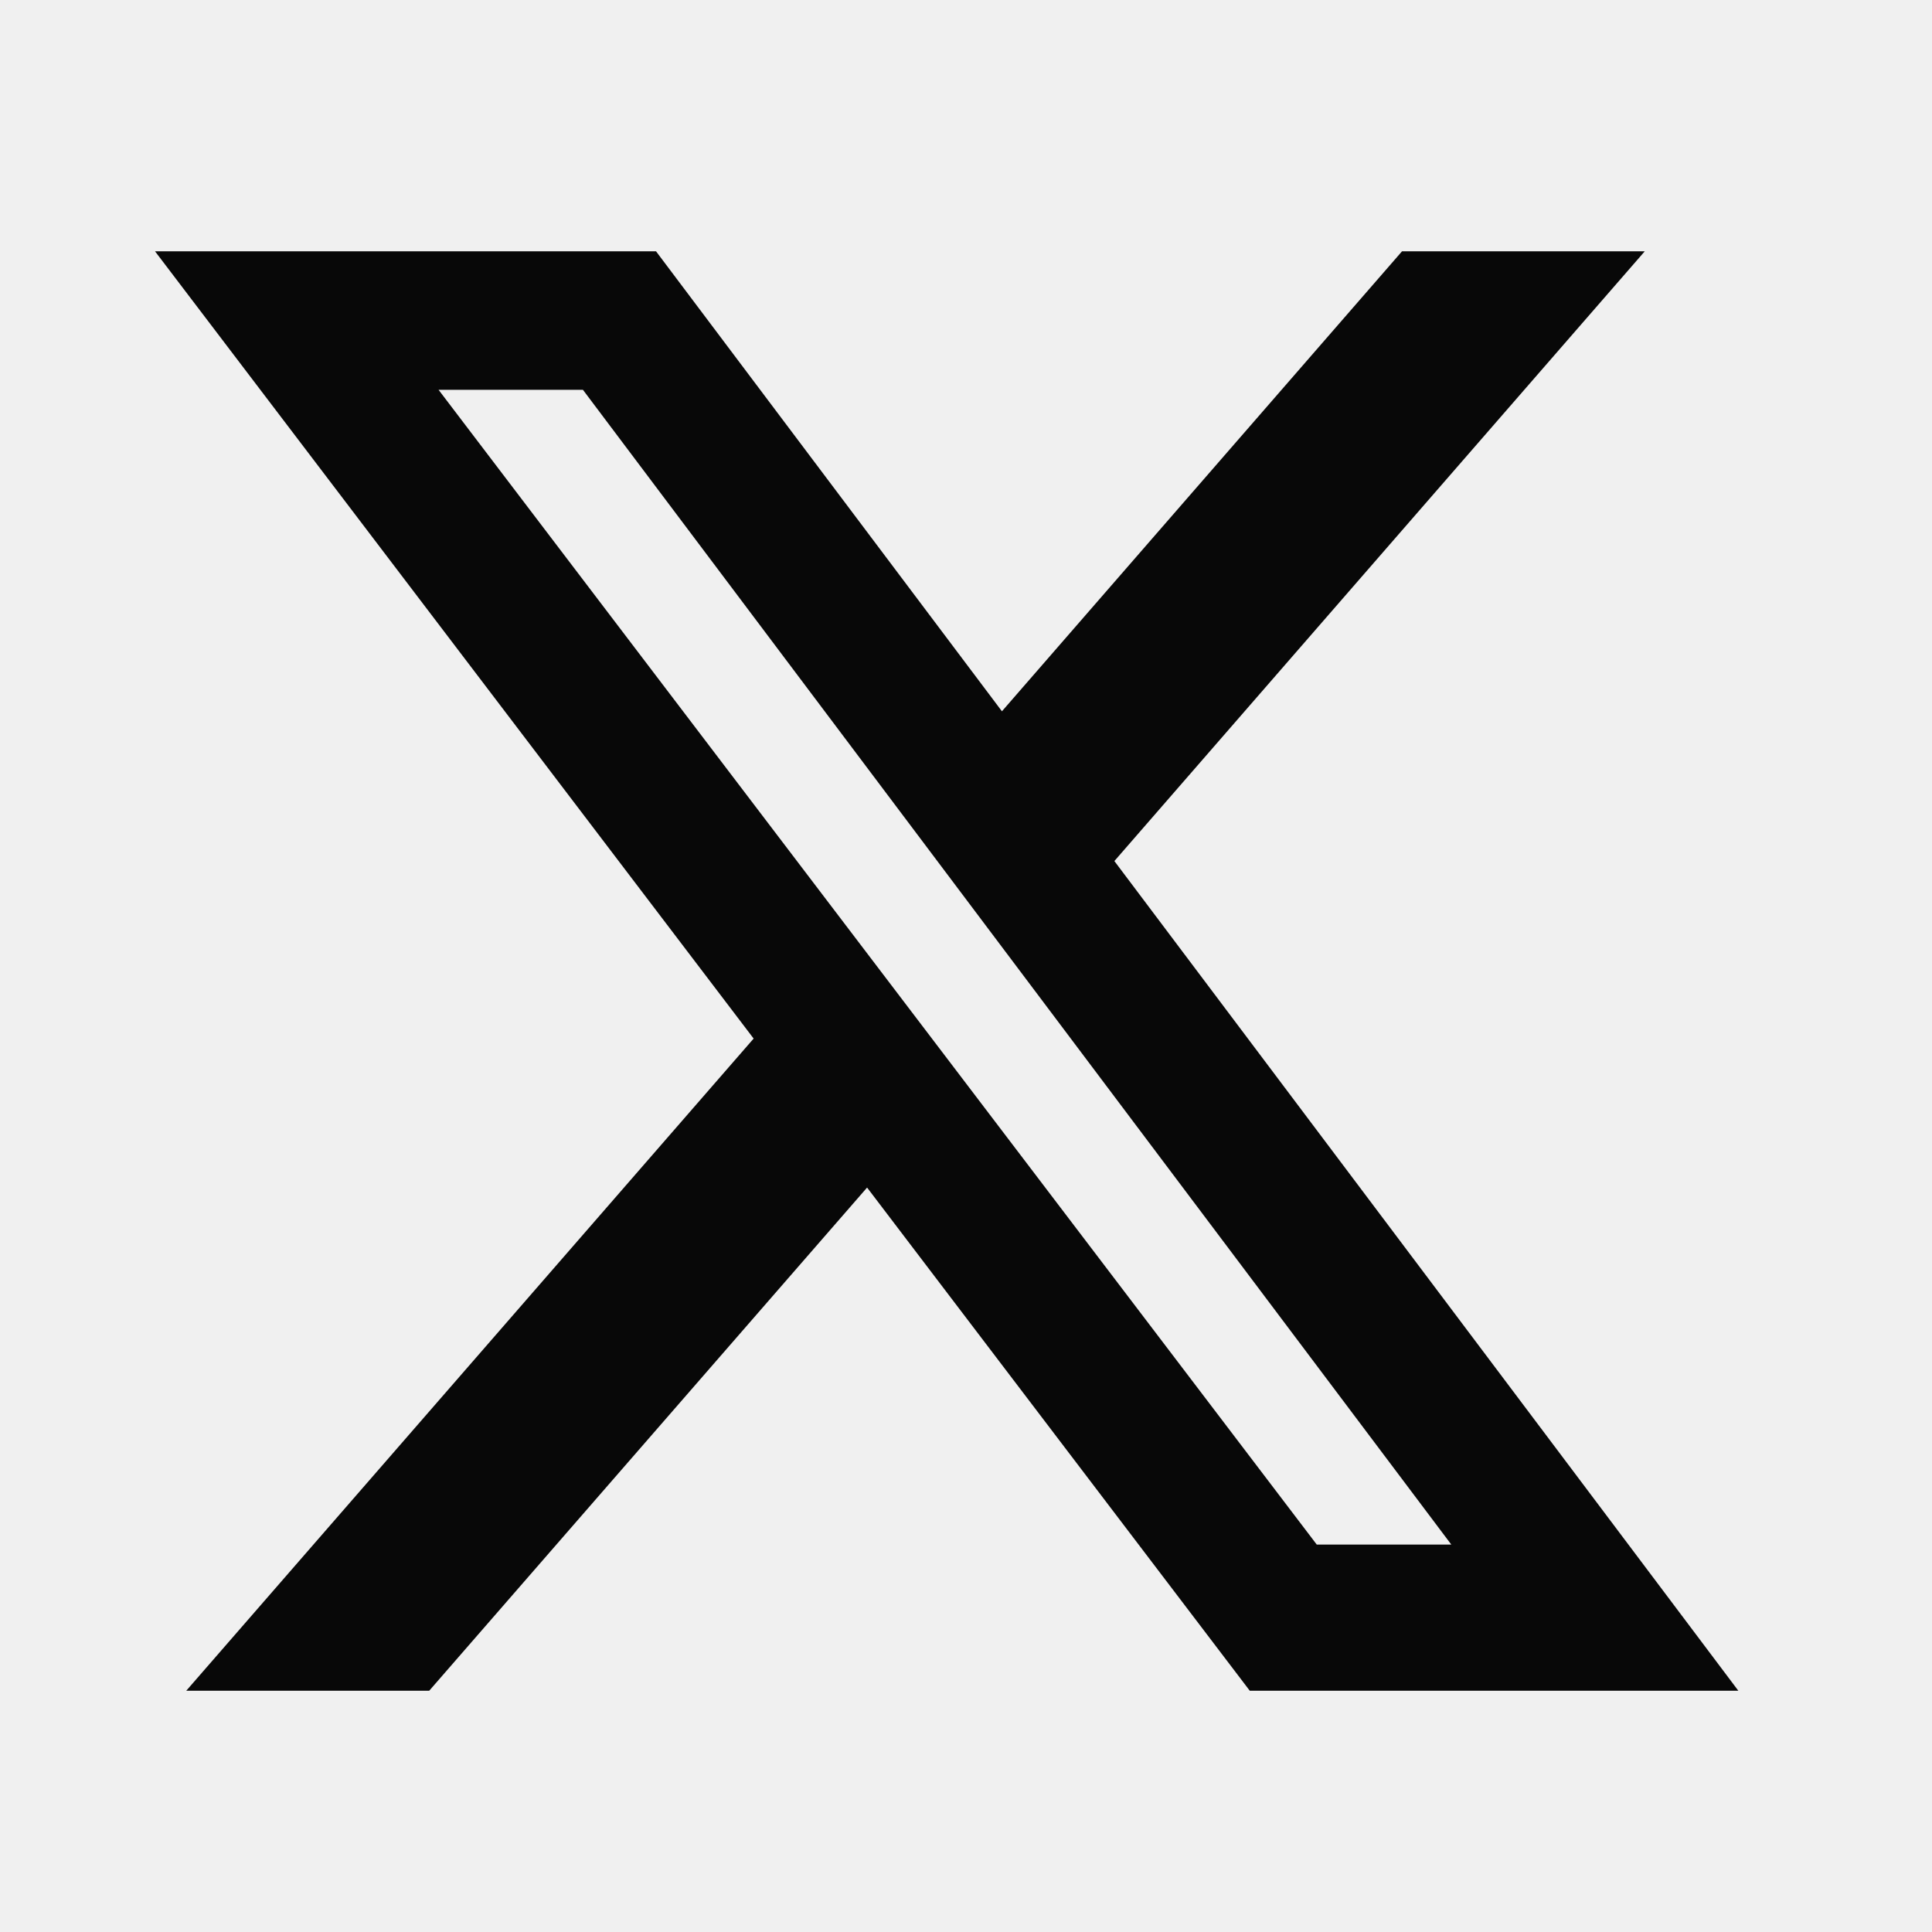
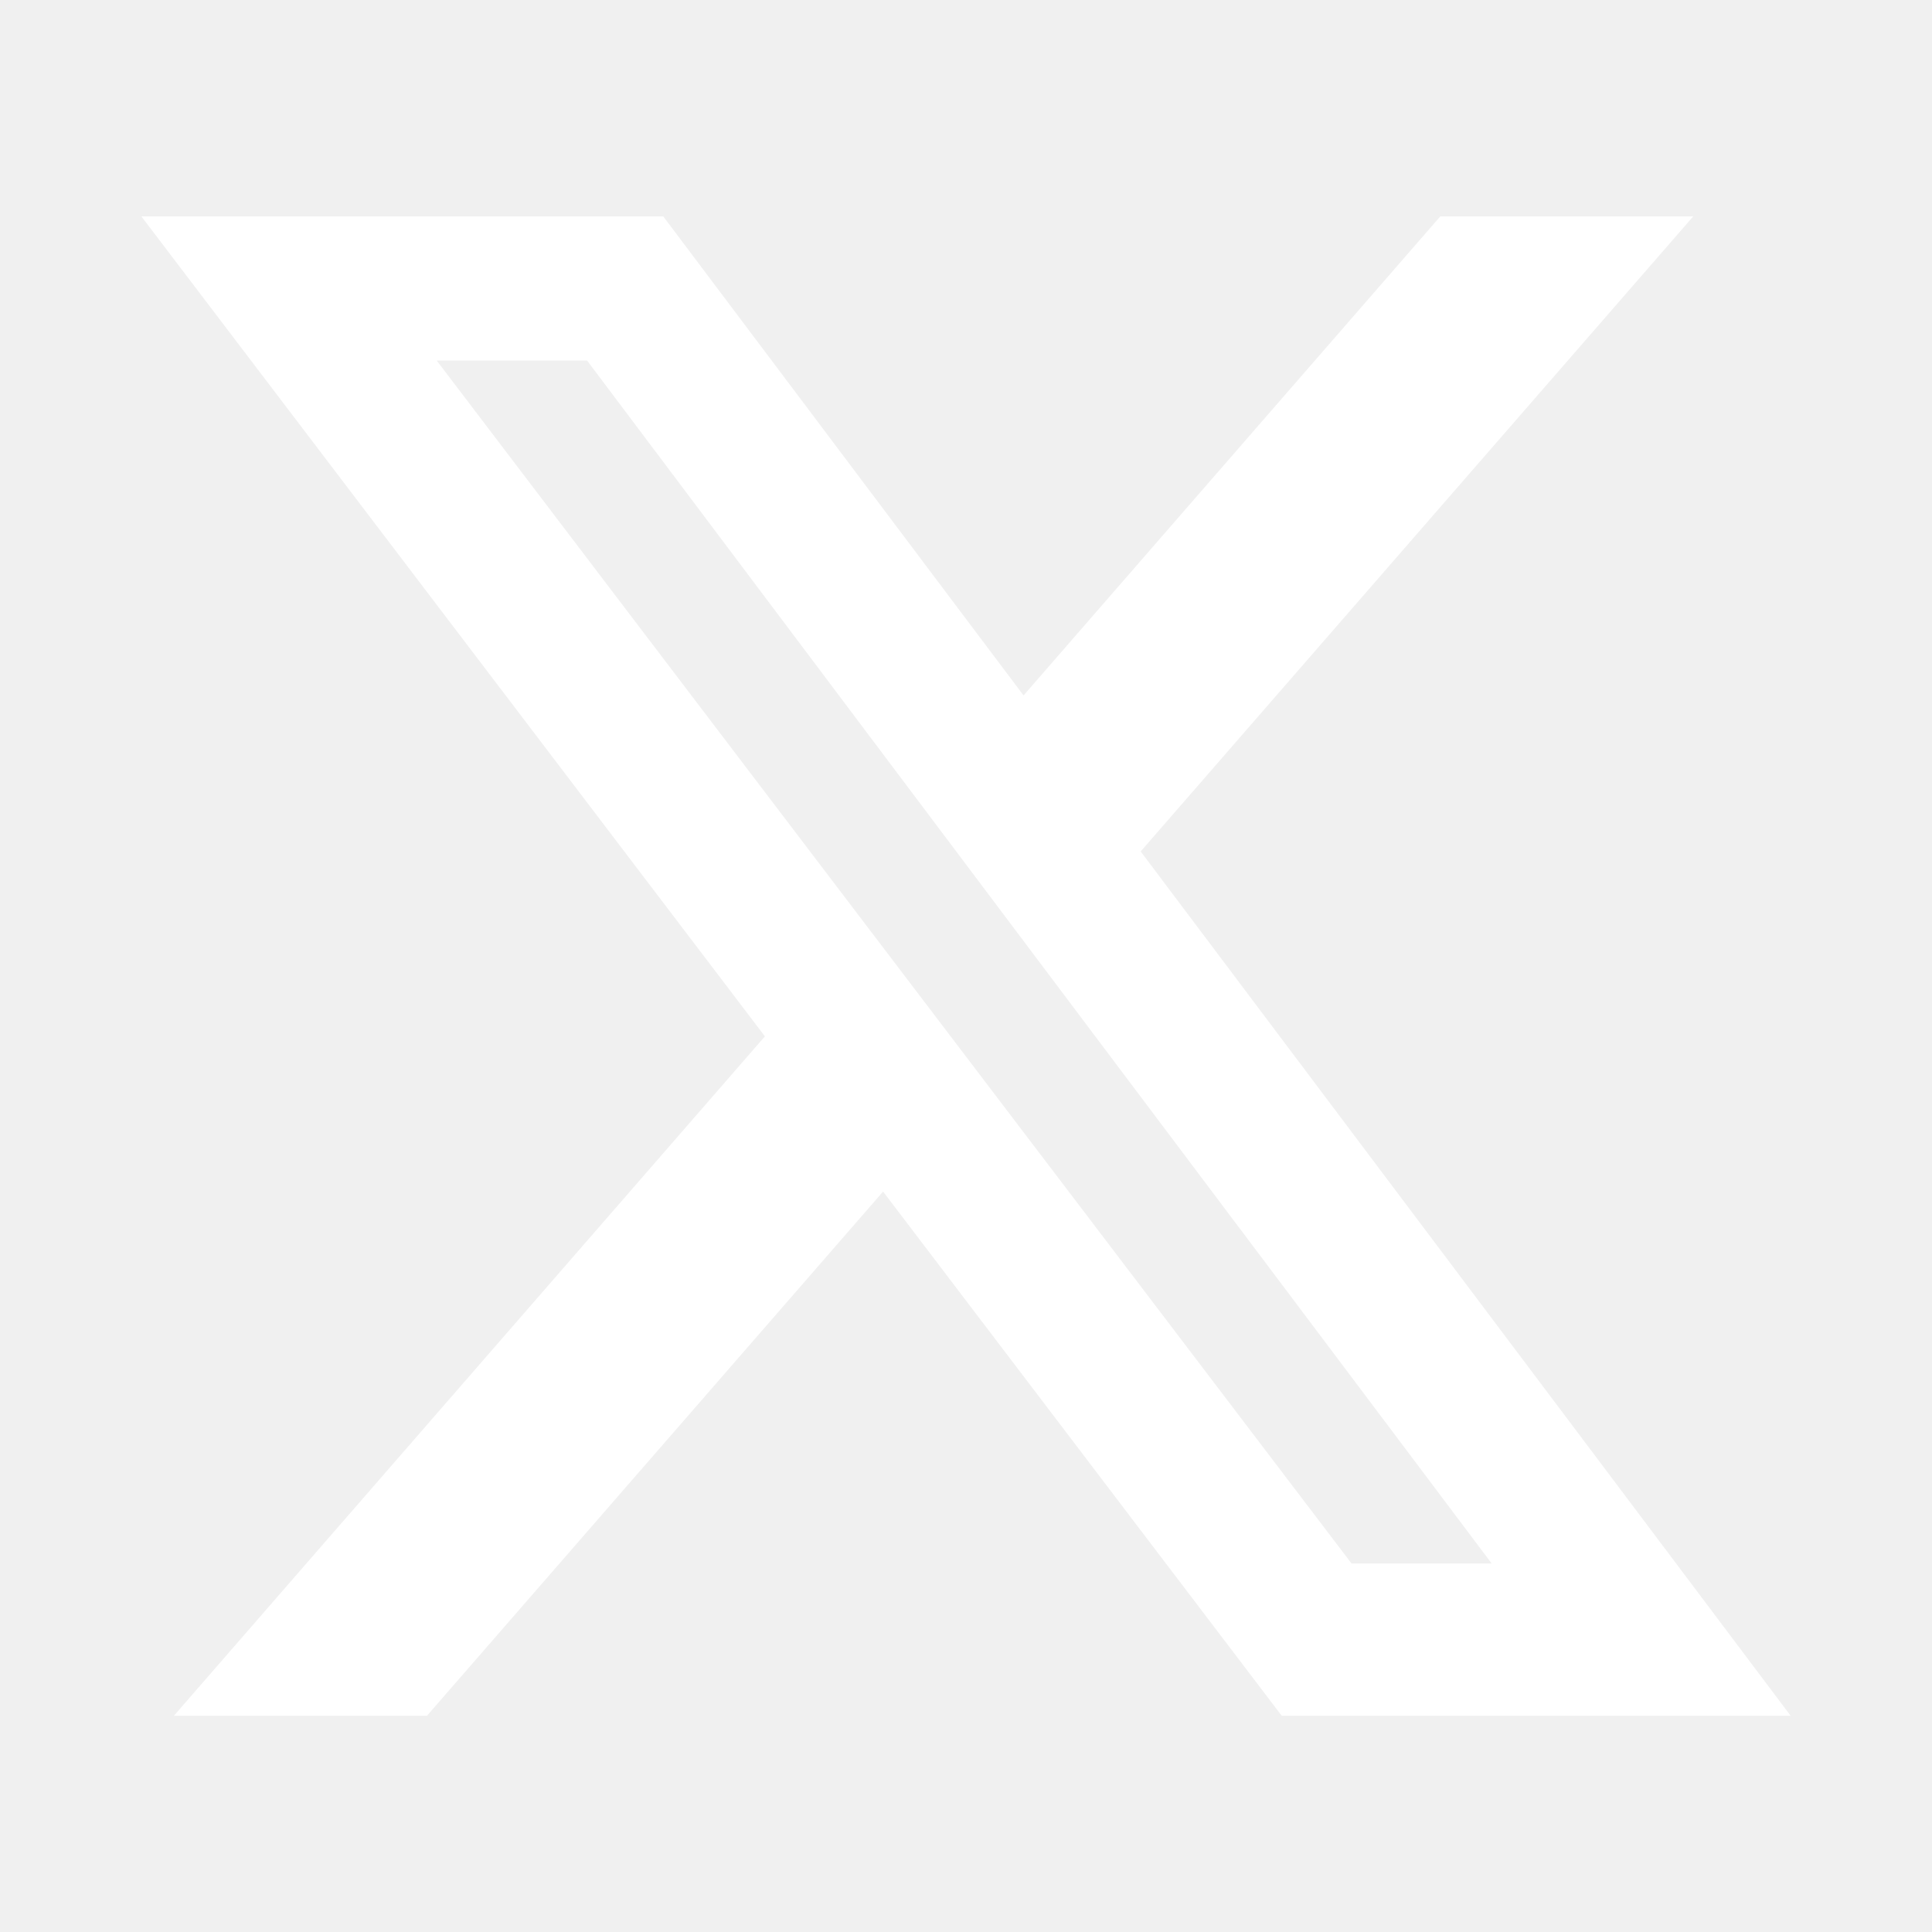
- <svg xmlns="http://www.w3.org/2000/svg" width="25" height="25" viewBox="0 0 25 25" fill="none">
-   <path d="M18.142 3.252H21.283L14.42 11.142L22.494 21.878H16.172L11.22 15.367L5.554 21.878H2.41L9.752 13.439L2.006 3.252H8.489L12.965 9.204L18.142 3.252ZM17.039 19.987H18.78L7.543 5.044H5.675L17.039 19.987Z" fill="#080808" />
+ <svg xmlns="http://www.w3.org/2000/svg" width="24" height="24" viewBox="0 0 24 24" fill="none">
+   <path d="M17.892 2.688H21.034L14.17 10.577L22.244 21.314H15.922L10.97 14.802L5.304 21.314H2.16L9.502 12.874L1.756 2.688H8.239L12.715 8.639L17.892 2.688ZM16.789 19.422H18.53L7.293 4.479H5.425L16.789 19.422Z" fill="white" />
</svg>
